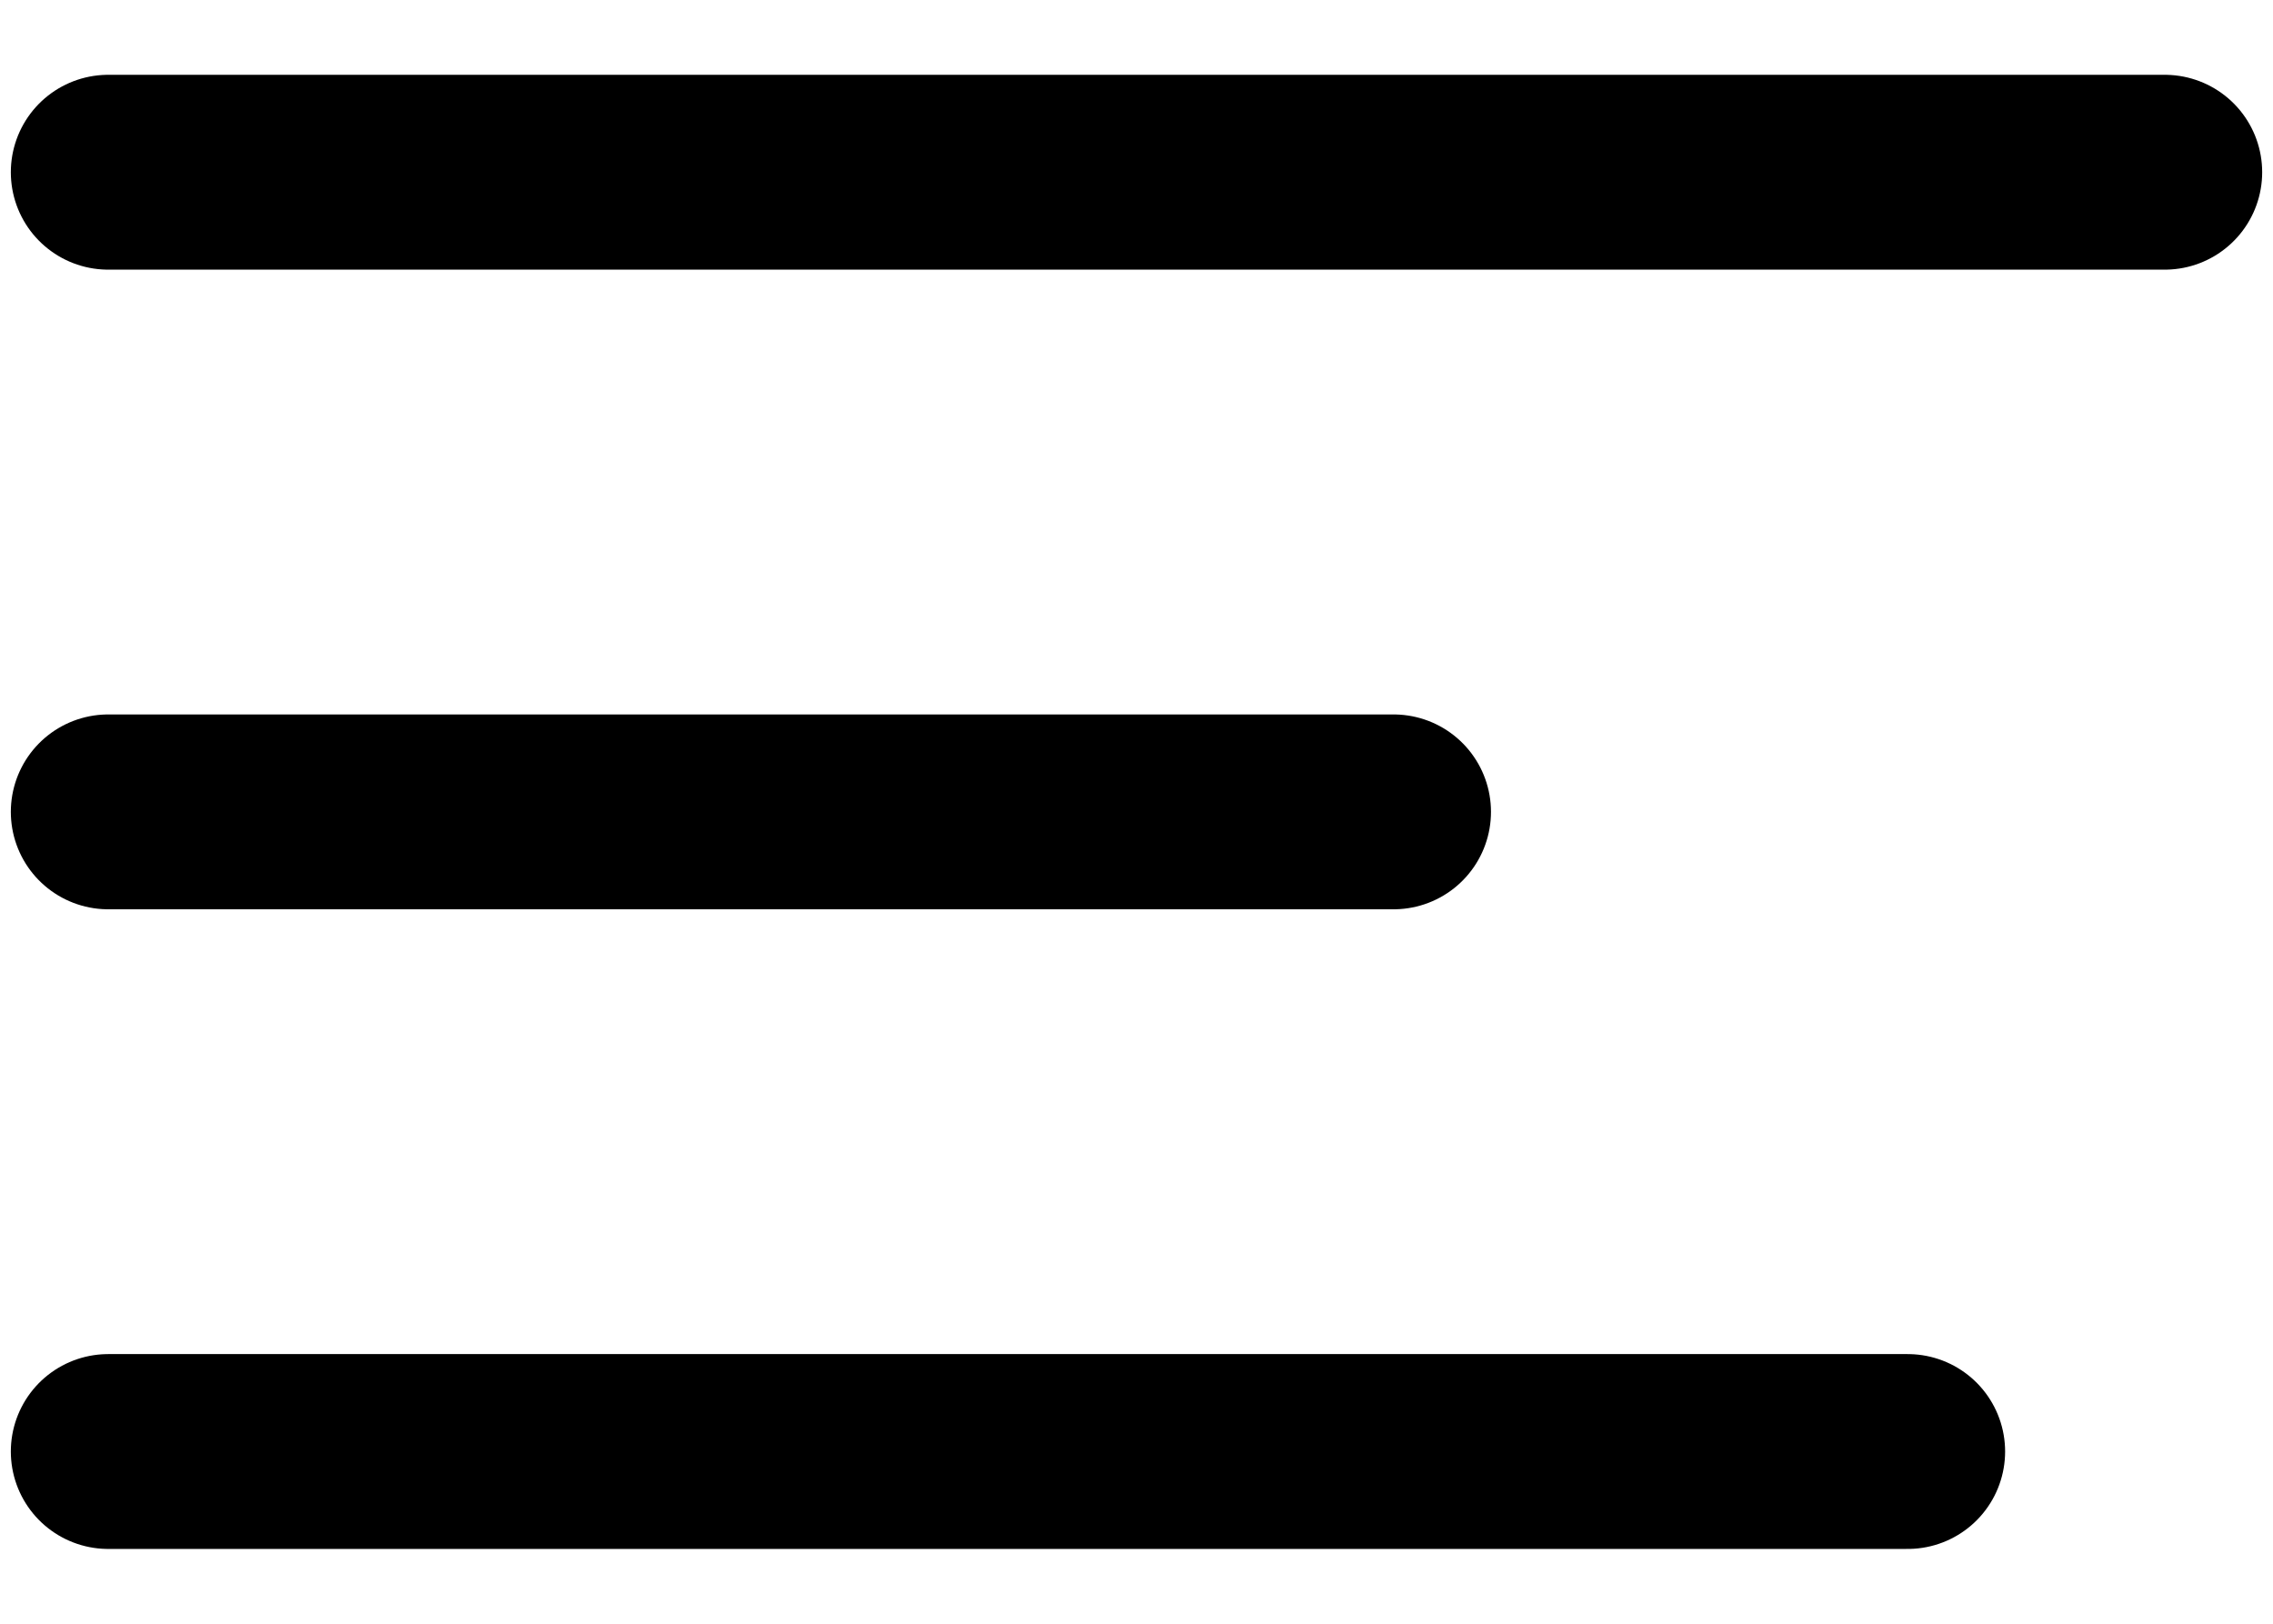
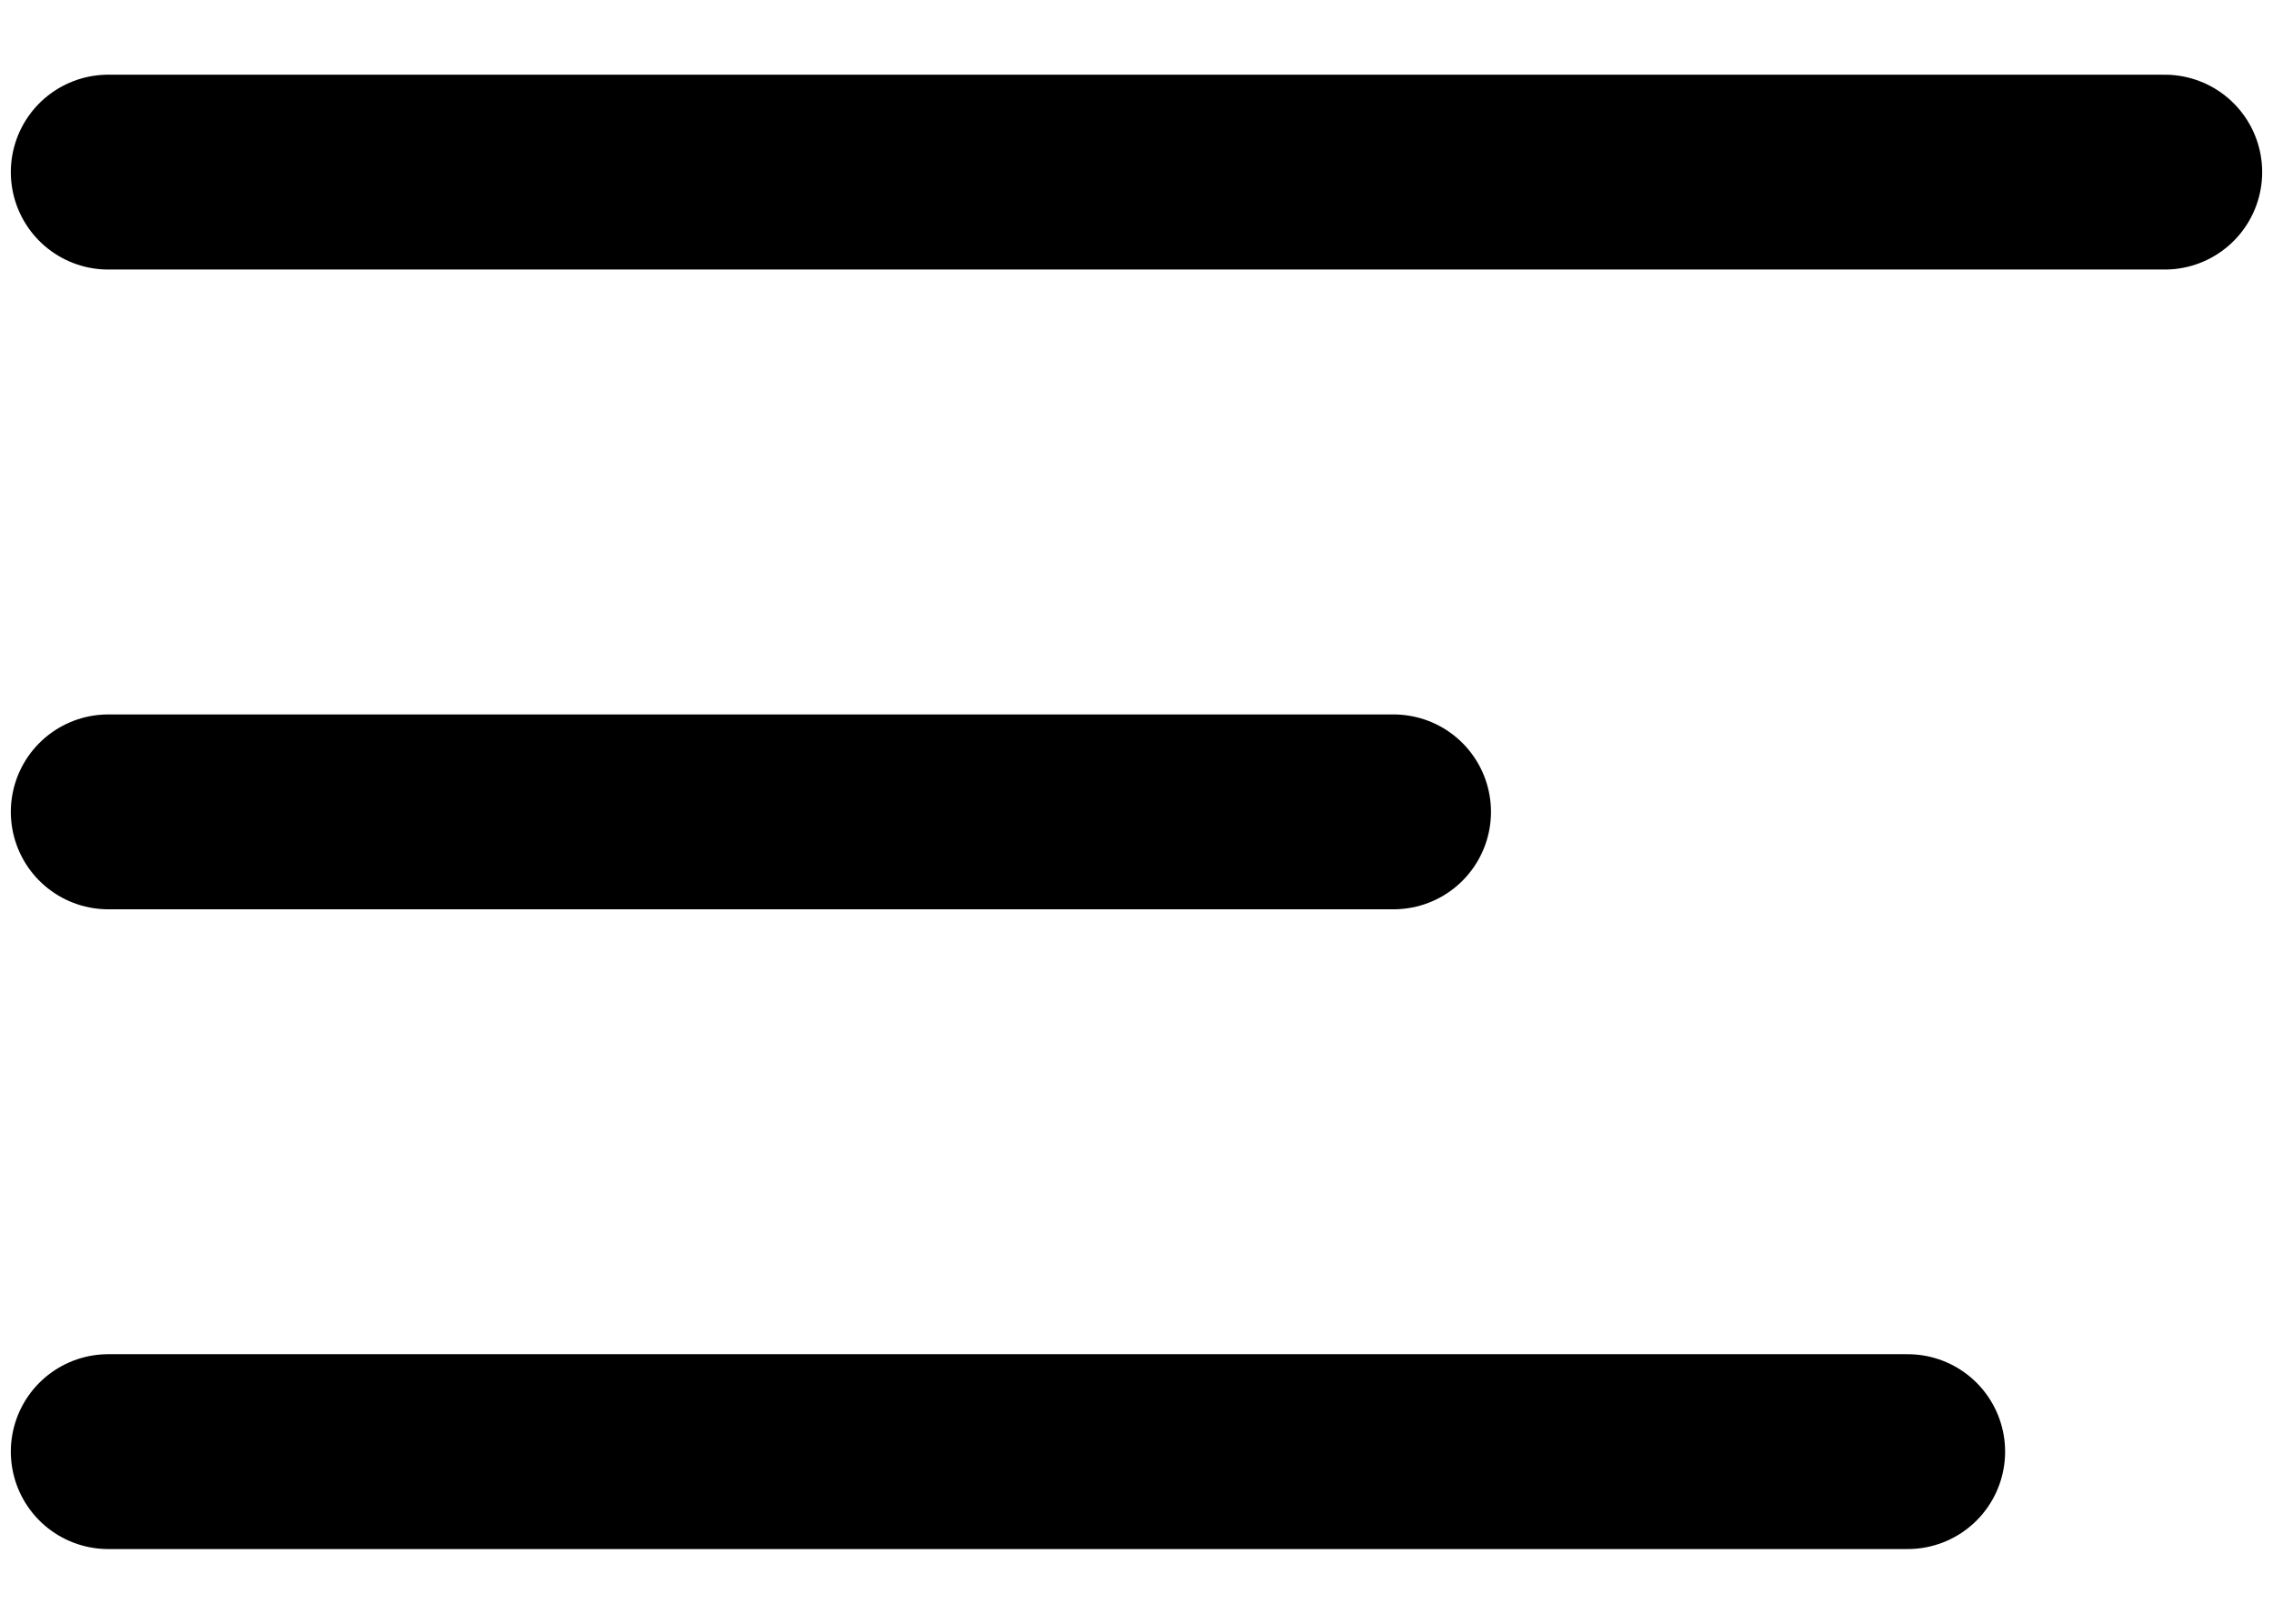
- <svg xmlns="http://www.w3.org/2000/svg" width="21px" height="15px" viewBox="0 0 21 15" version="1.1">
-   <g id="🚀-02-Home" stroke="none" stroke-width="1" fill="none" fill-rule="evenodd" stroke-linecap="round" stroke-linejoin="round">
-     <g id="wallfair-home-mobile-01-A" transform="translate(-347, -2079)" stroke="#000000" stroke-width="1.8">
-       <g id="Group-6" transform="translate(327, 2056)">
-         <g id="Text-Left.17" transform="translate(21, 24)">
-           <path d="M11.875,6.5 L0,6.5 M16.625,12.409 L0,12.409 M19,0.591 L0,0.591" id="Shape" />
-         </g>
-       </g>
-     </g>
-   </g>
+ <svg xmlns="http://www.w3.org/2000/svg" width="21" height="15">
+   <path d="M12.875 7.5H1m16.625 5.91H1M20 1.59H1" stroke="#000" stroke-width="1.8" fill="none" fill-rule="evenodd" stroke-linecap="round" stroke-linejoin="round" />
</svg>
